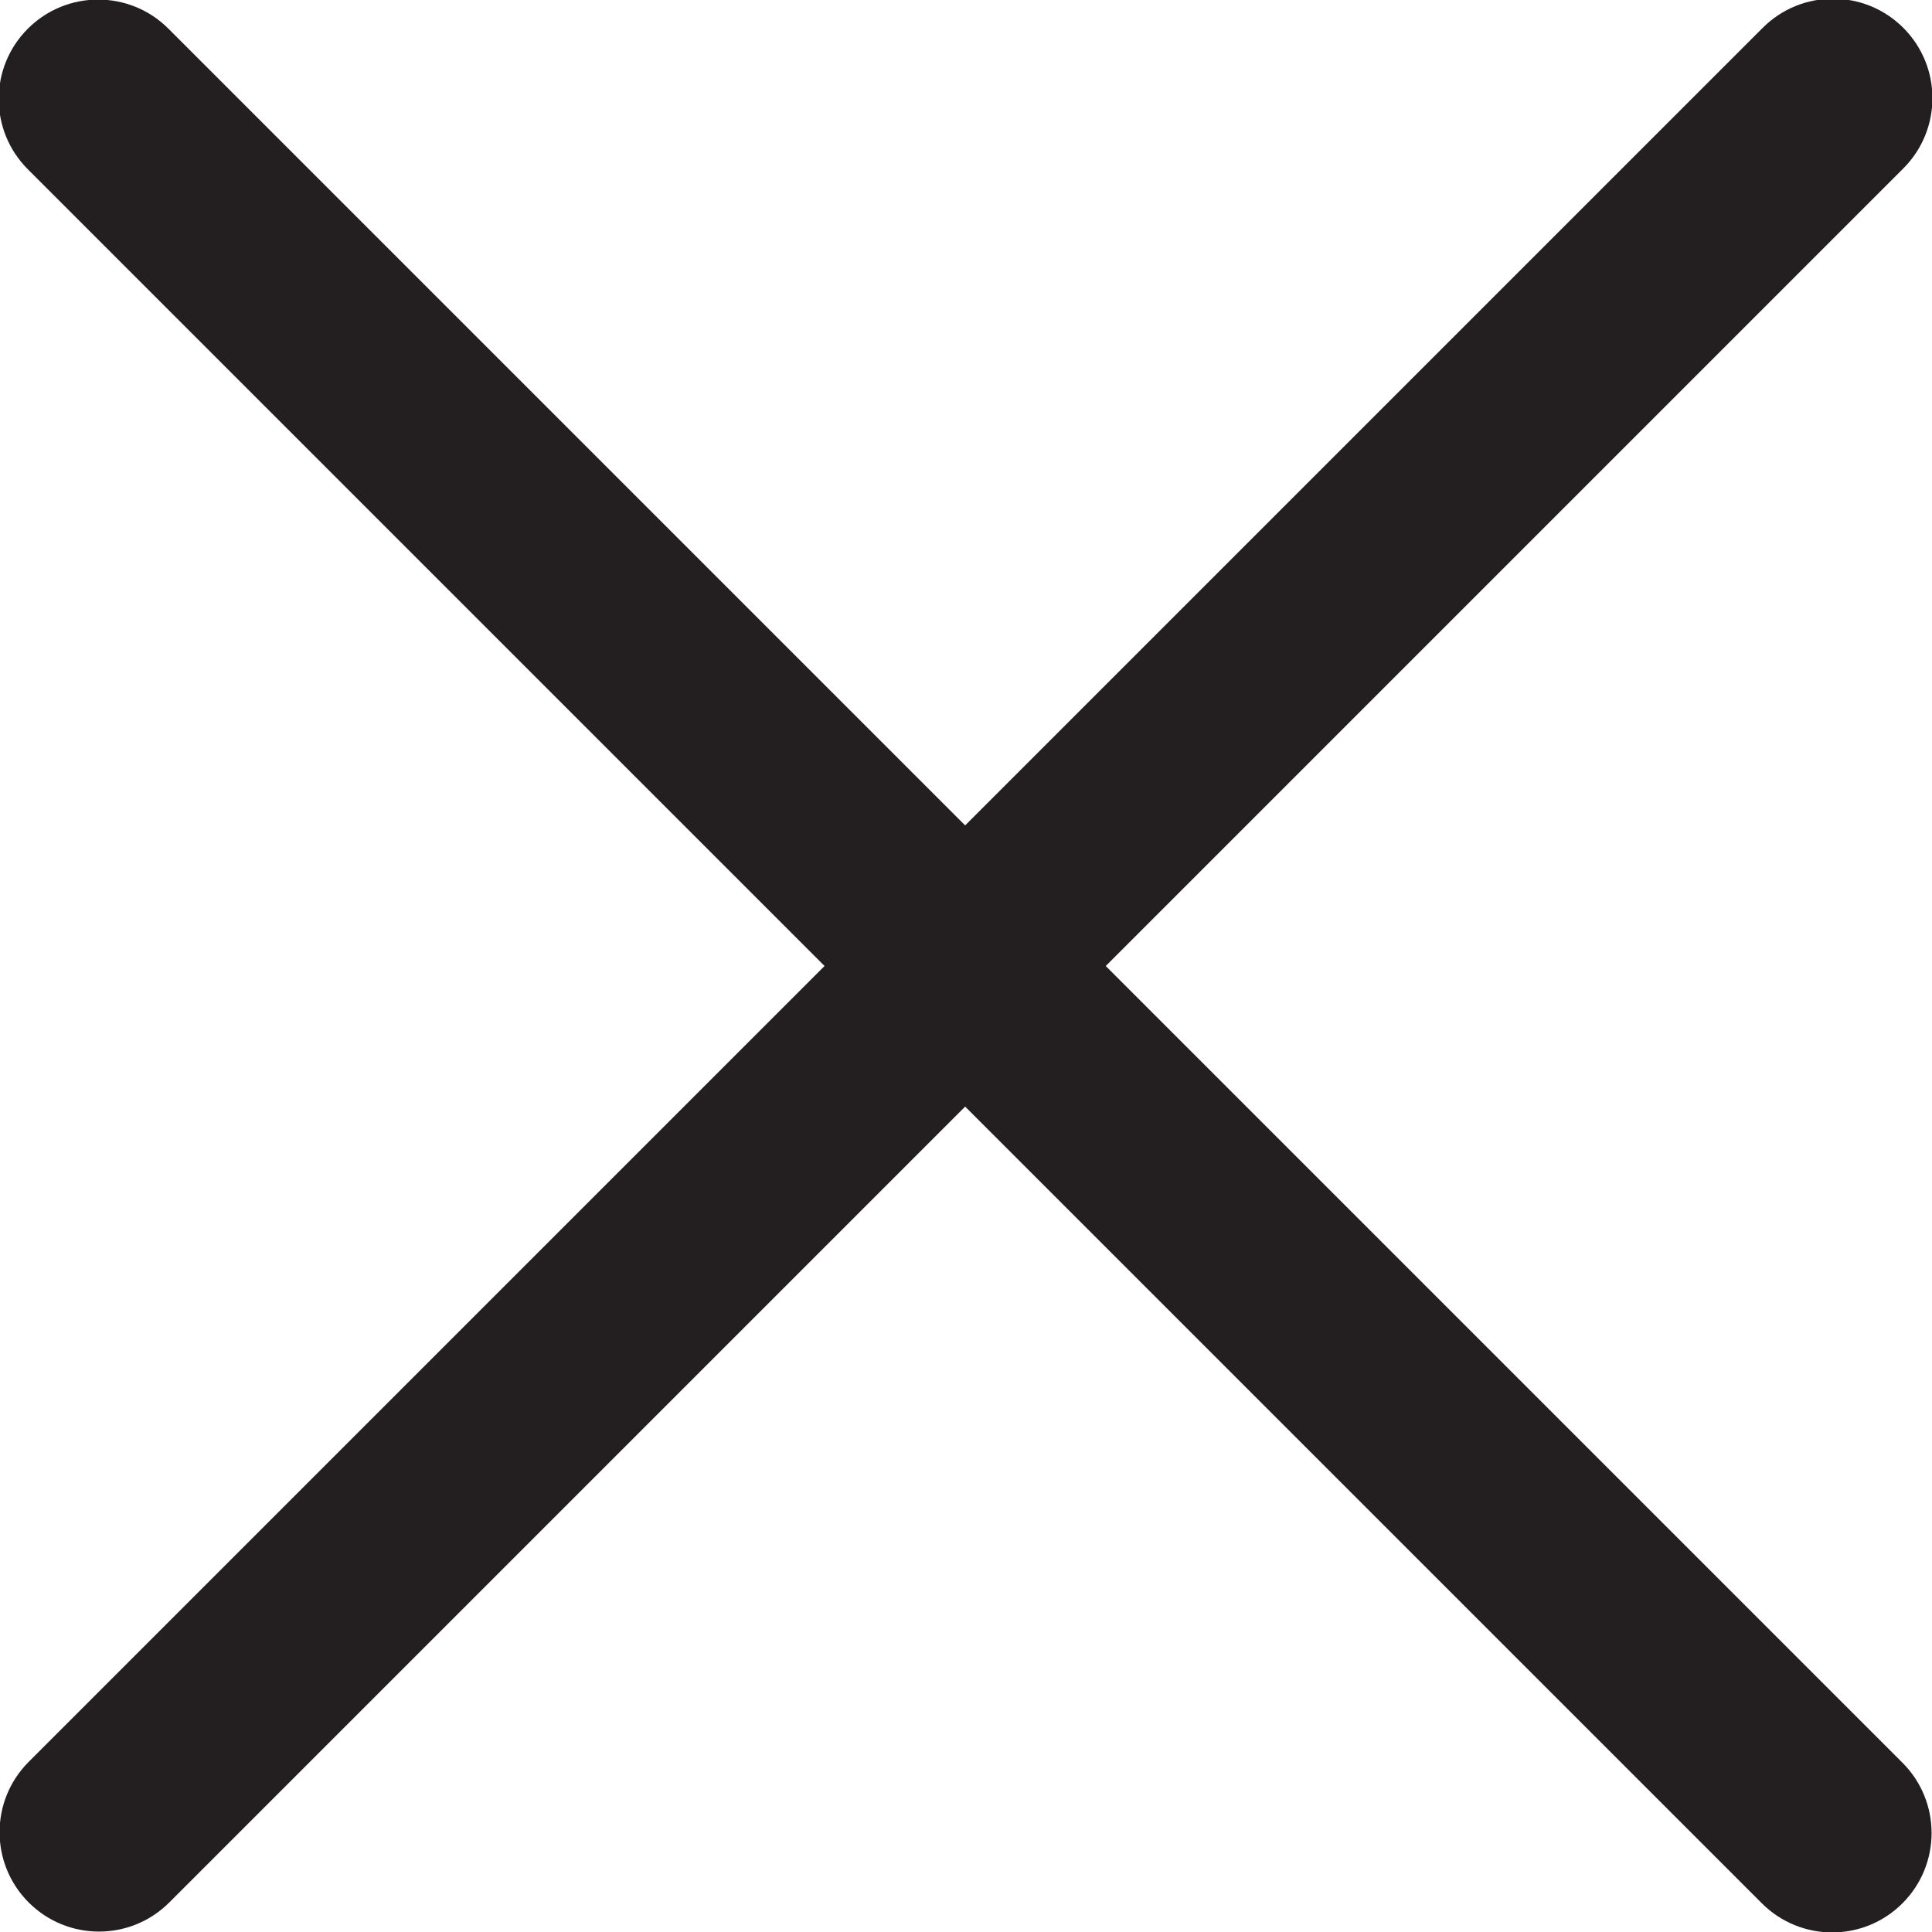
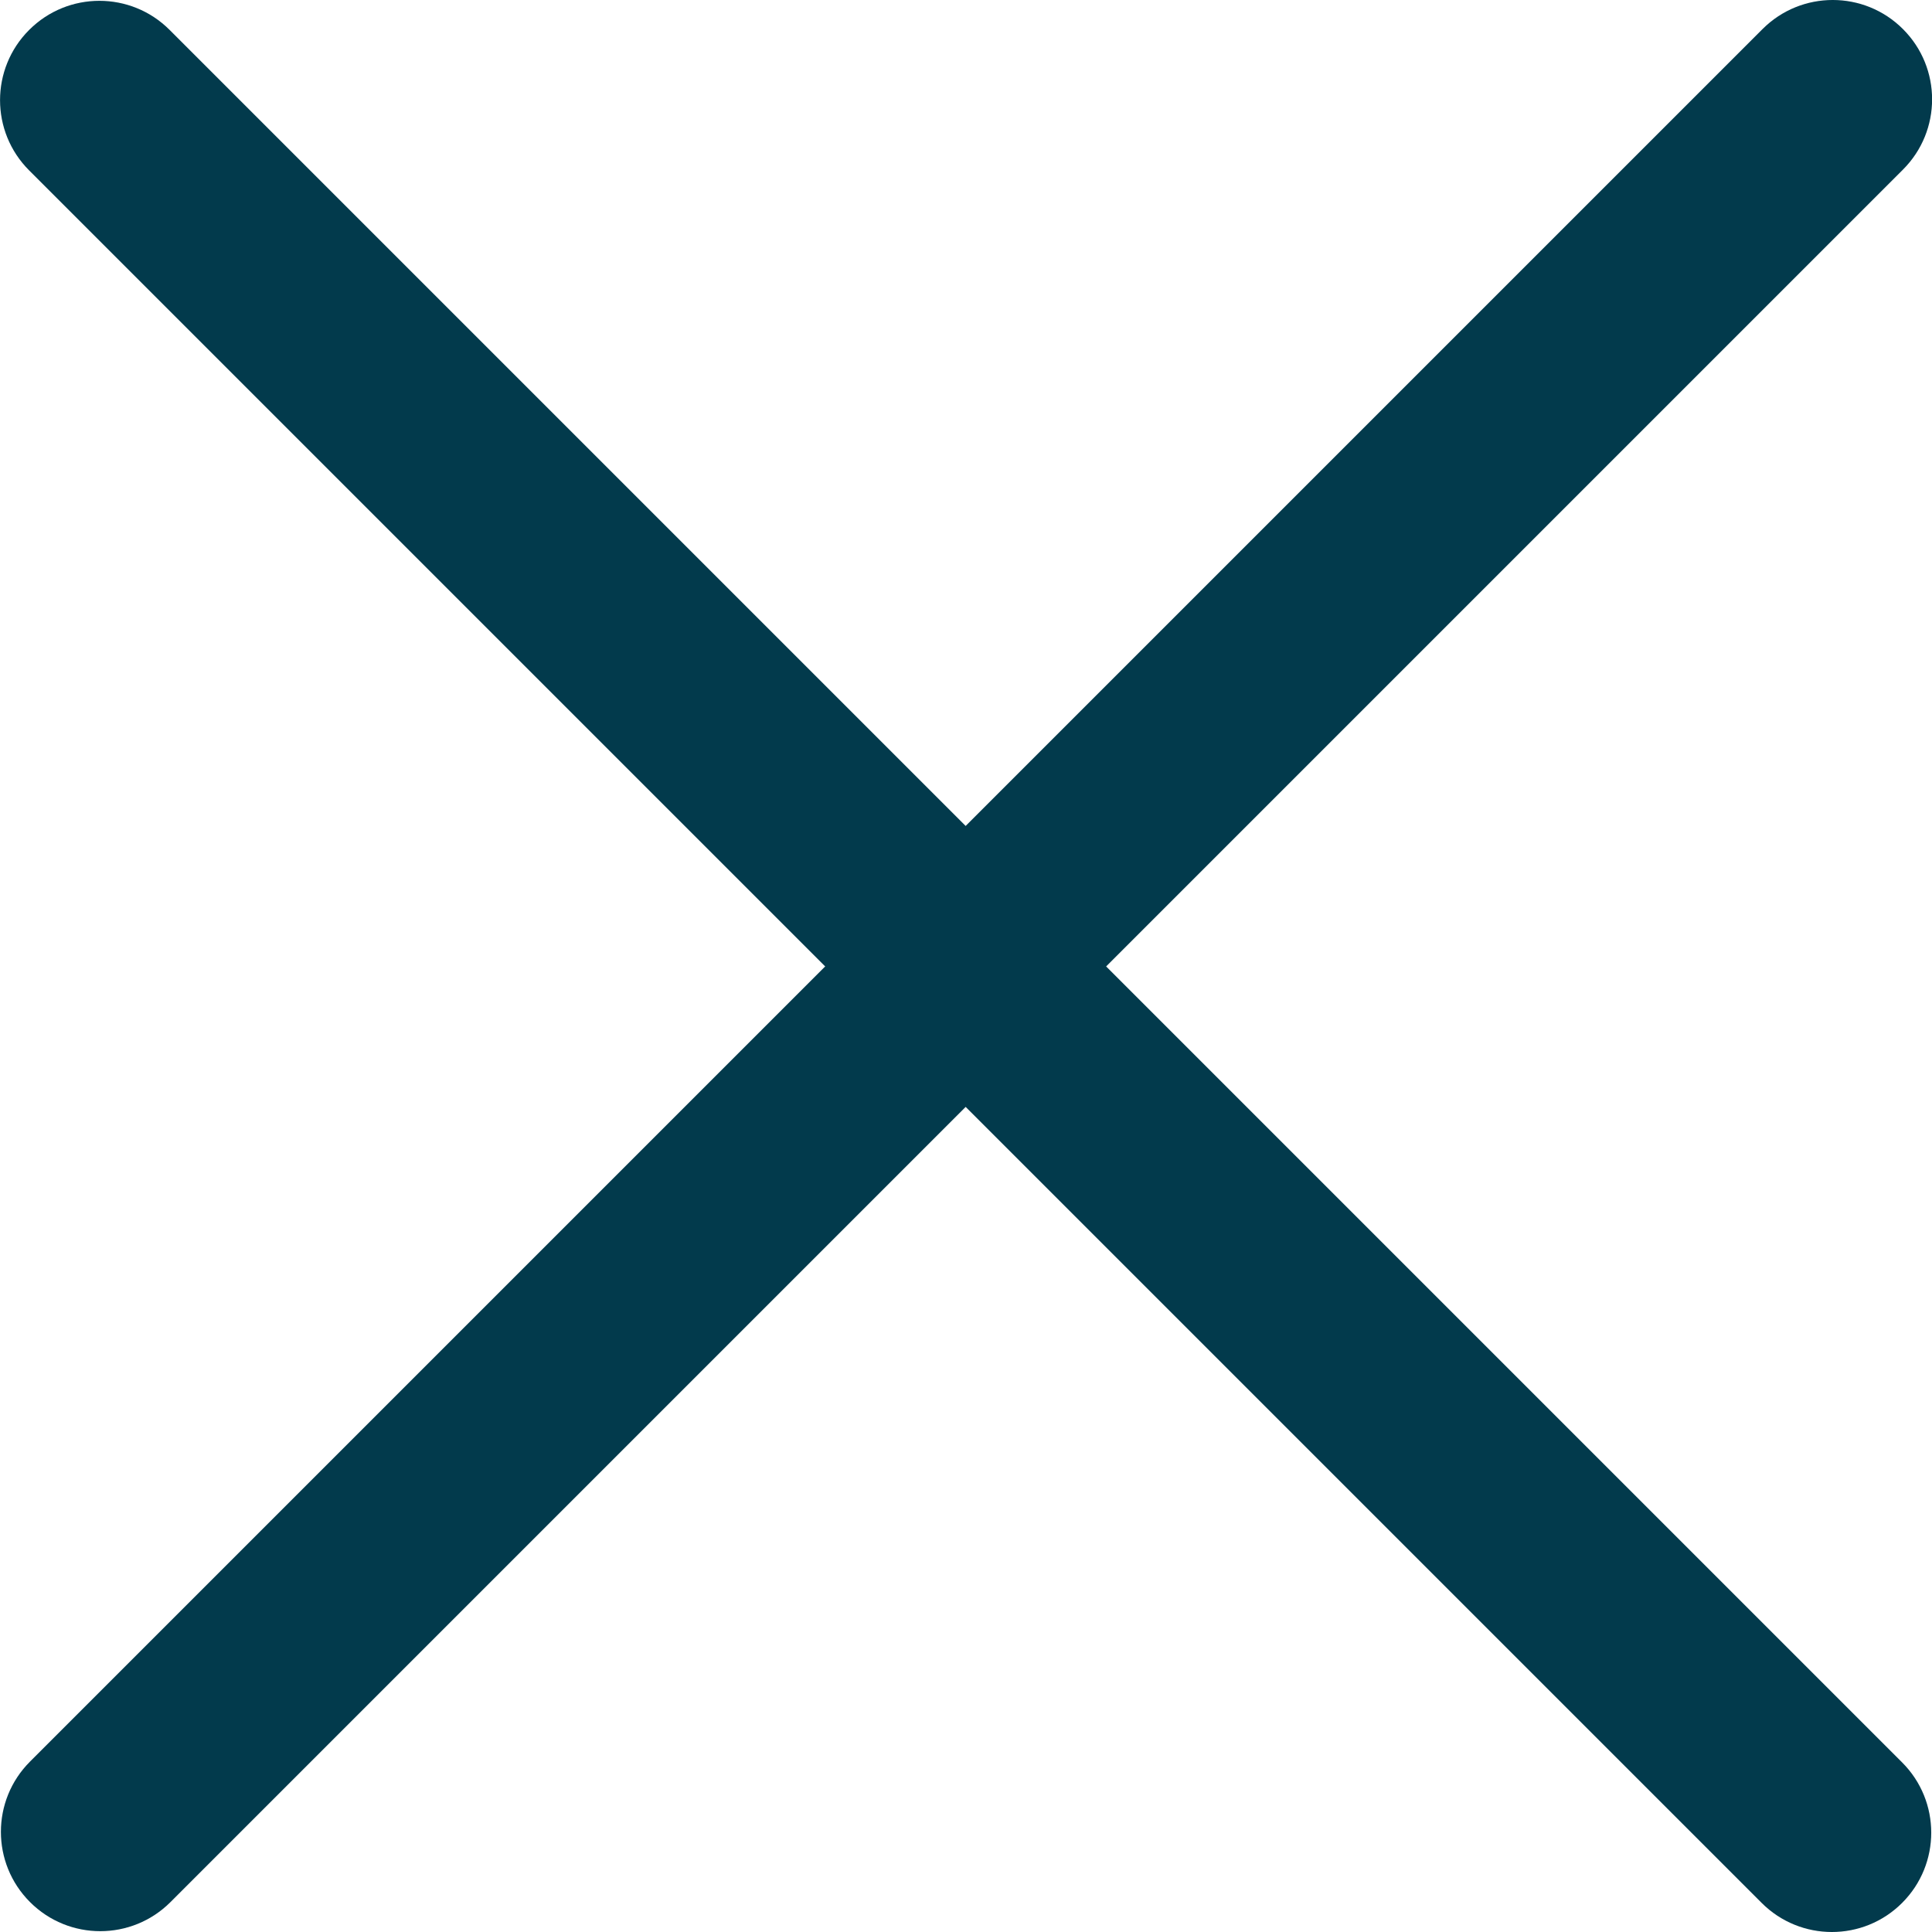
- <svg xmlns="http://www.w3.org/2000/svg" viewBox="0 0 11.66 11.66">
+ <svg xmlns="http://www.w3.org/2000/svg" viewBox="0 0 247.49 247.49">
  <defs>
-     <style>.cls-1{fill:#231f20;}</style>
+     <style>.cls-1{fill:#023a4c;}</style>
  </defs>
  <g id="Layer_2" data-name="Layer 2">
    <g id="Layer_1-2" data-name="Layer 1">
-       <rect class="cls-1" x="5.23" y="-2.17" width="1.2" height="16" rx="0.6" transform="translate(-2.42 5.83) rotate(-45)" />
-       <rect class="cls-1" x="5.23" y="-2.17" width="1.2" height="16" rx="0.6" transform="translate(5.83 -2.42) rotate(45)" />
+       <g id="Layer_2-2" data-name="Layer 2">
+         <g id="Layer_1-2-2" data-name="Layer 1-2">
+           <rect class="cls-1" x="110.97" y="-45.85" width="25.45" height="339.31" rx="12.72" transform="translate(-51.31 123.72) rotate(-45)" />
+           <rect class="cls-1" x="-45.85" y="110.97" width="339.31" height="25.45" rx="12.72" transform="translate(-51.2 123.77) rotate(-45)" />
+         </g>
+       </g>
    </g>
  </g>
</svg>
